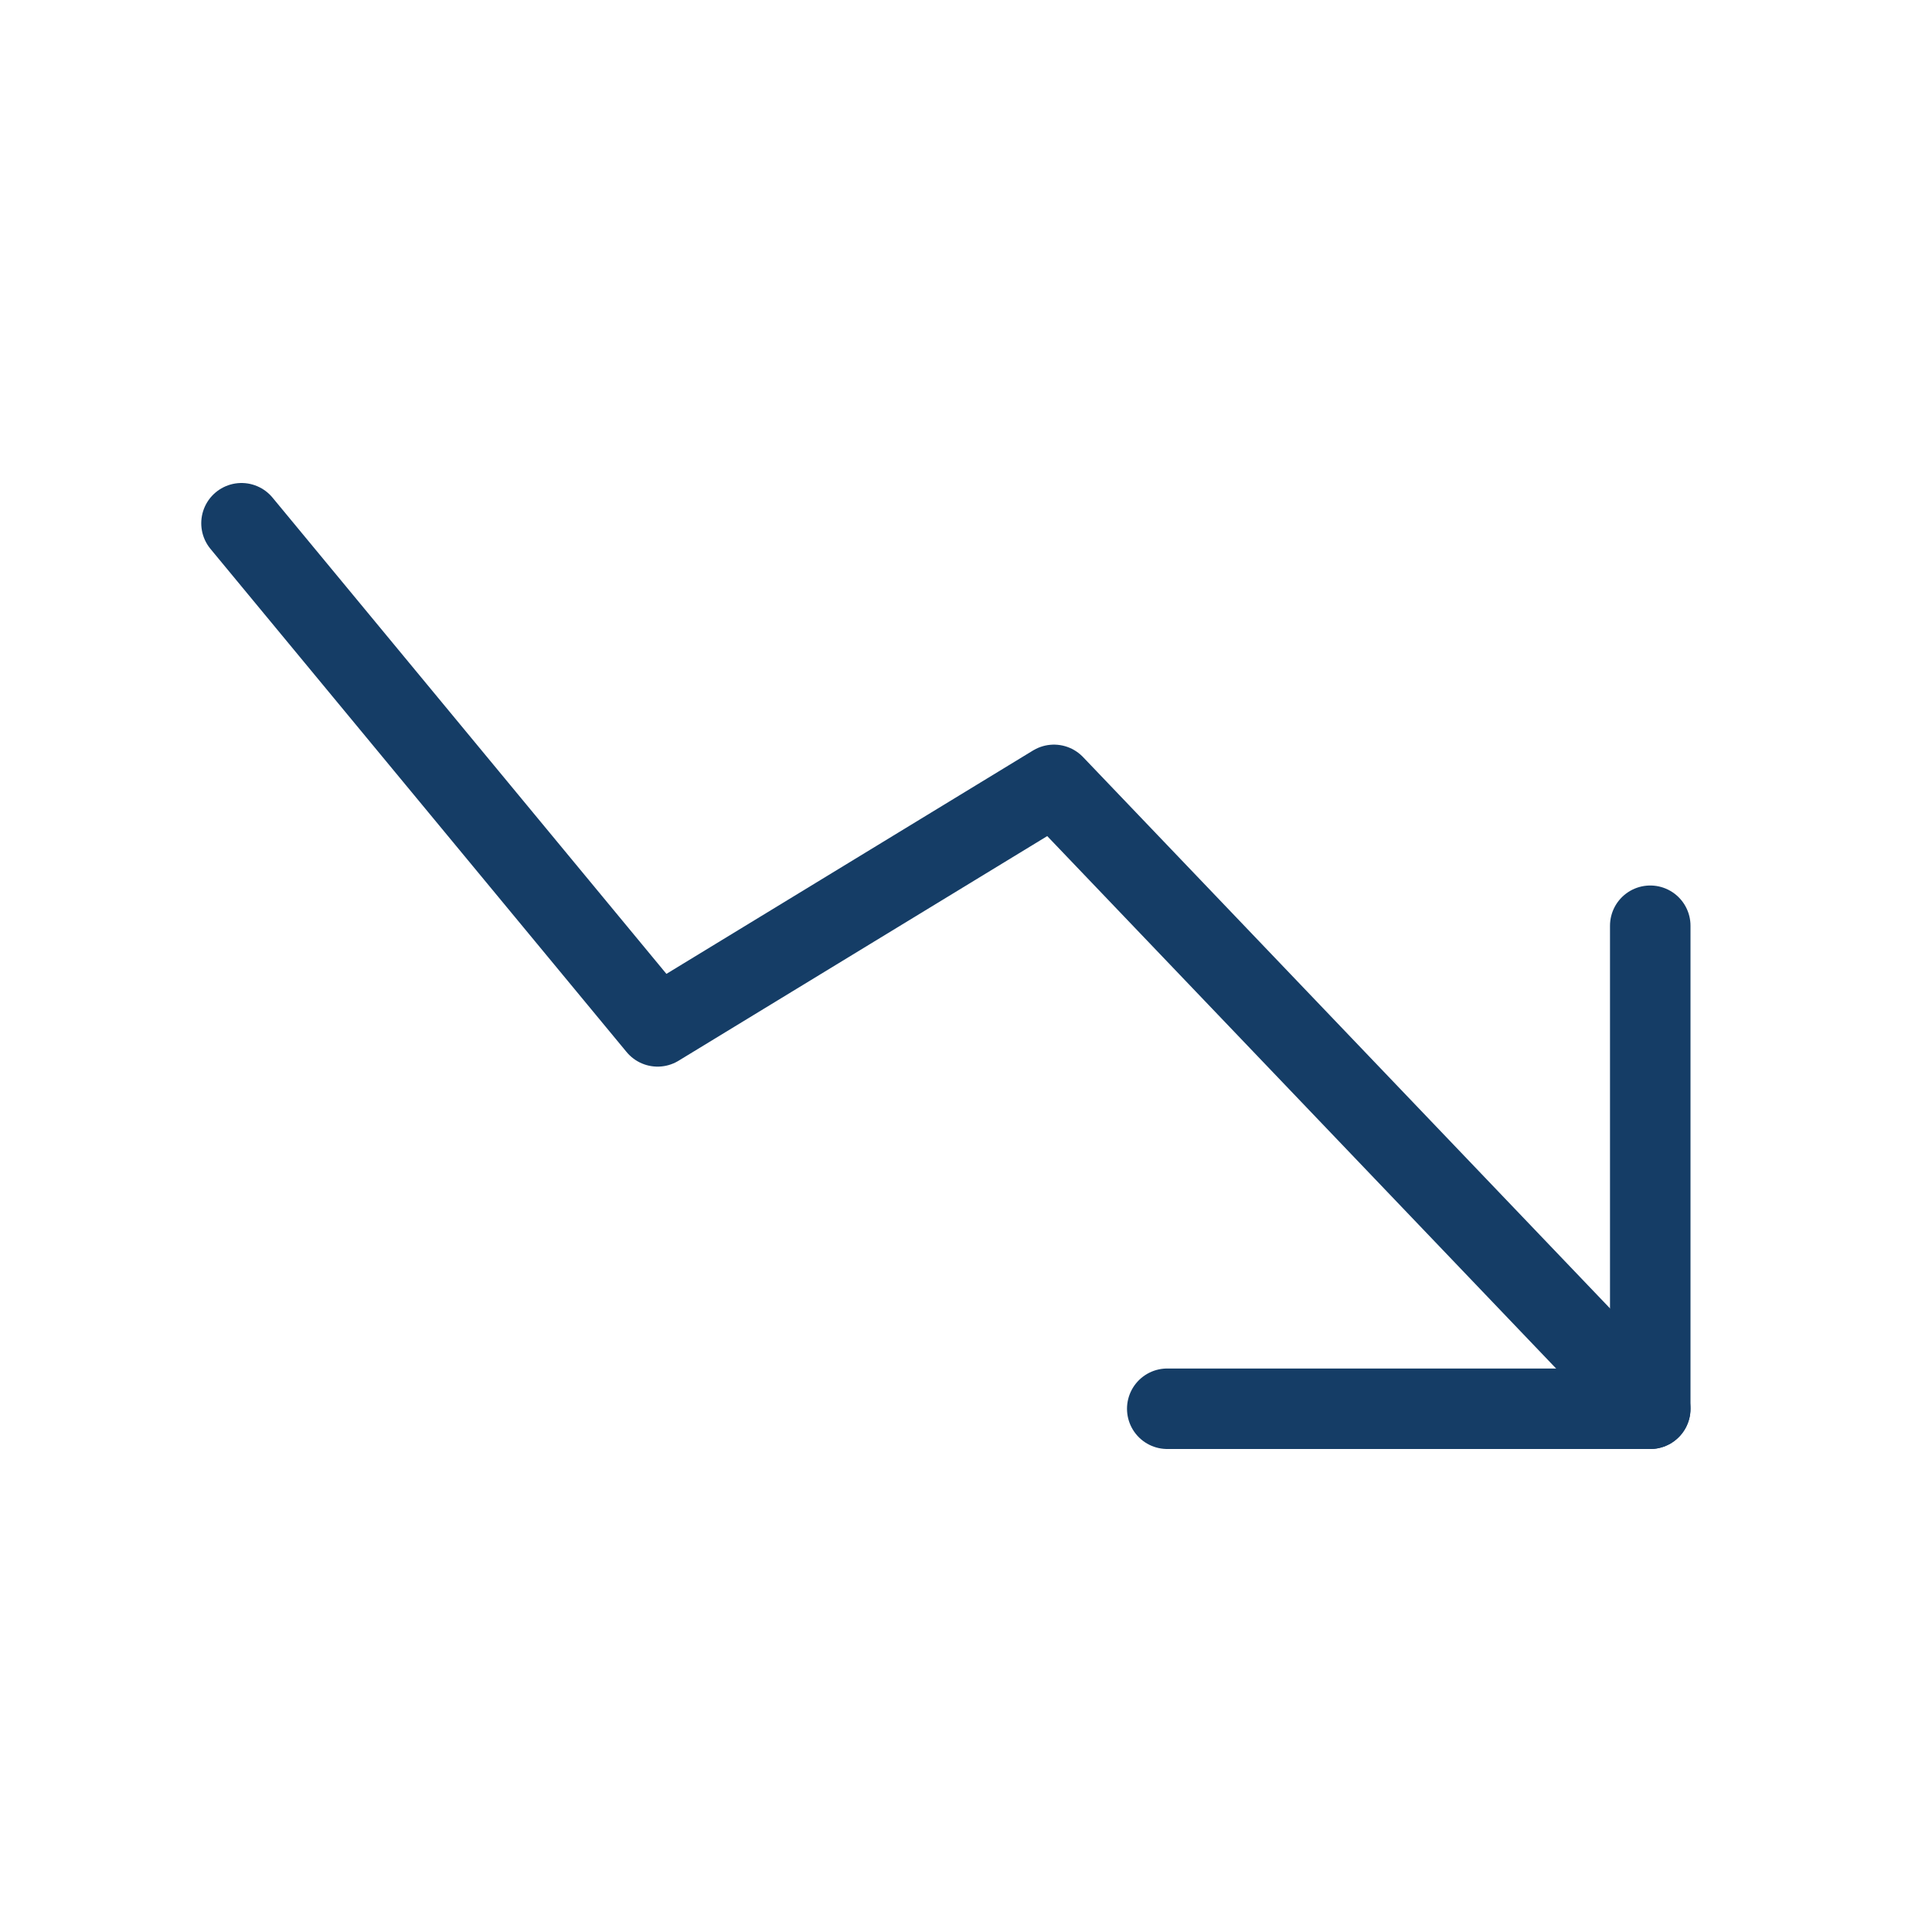
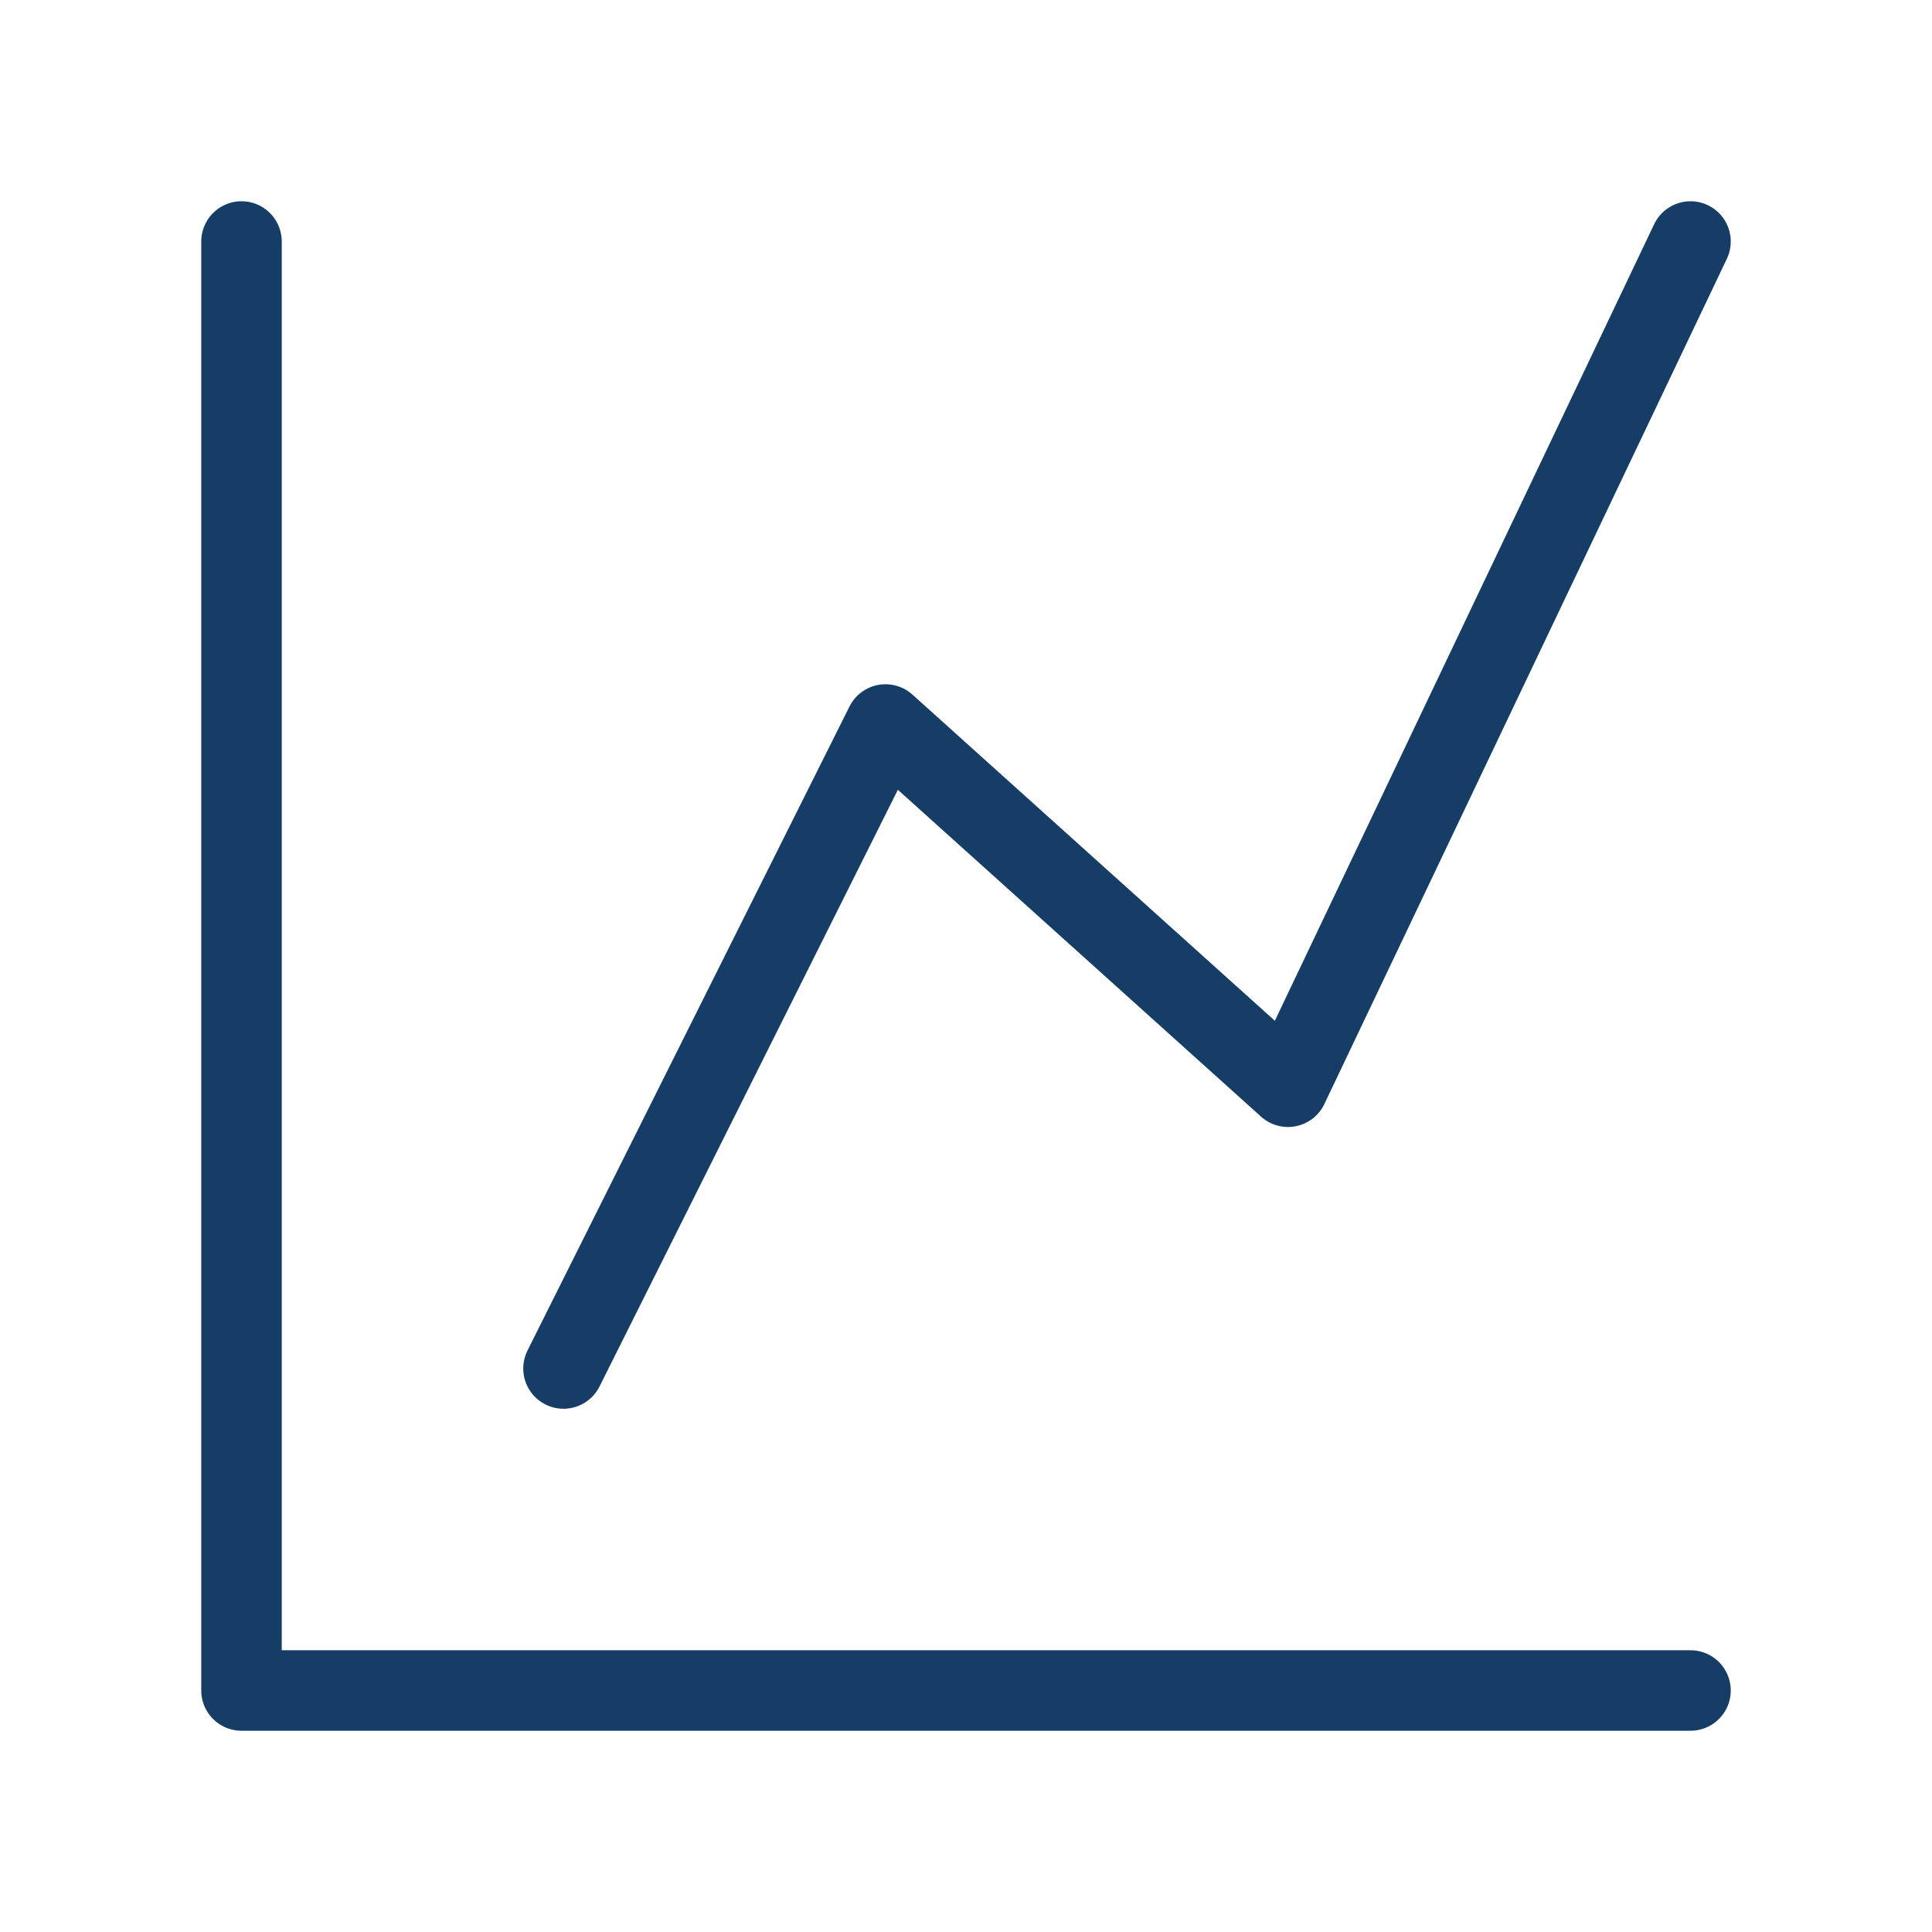
<svg xmlns="http://www.w3.org/2000/svg" width="24" height="24" viewBox="0 0 48 48" fill="none">
-   <path d="M29 35H41V23" stroke="#153D66" stroke-width="2" stroke-linecap="round" stroke-linejoin="round" />
-   <path d="M6 13L16.338 25.5L26.185 19.5L41 35" stroke="#153D66" stroke-width="2" stroke-linecap="round" stroke-linejoin="round" />
+   <path d="M6 6V42H42" stroke="#153D66" stroke-width="2" stroke-linecap="round" stroke-linejoin="round" />
+   <path d="M14 34L22 18L32 27L42 6" stroke="#153D66" stroke-width="2" stroke-linecap="round" stroke-linejoin="round" />
</svg>
